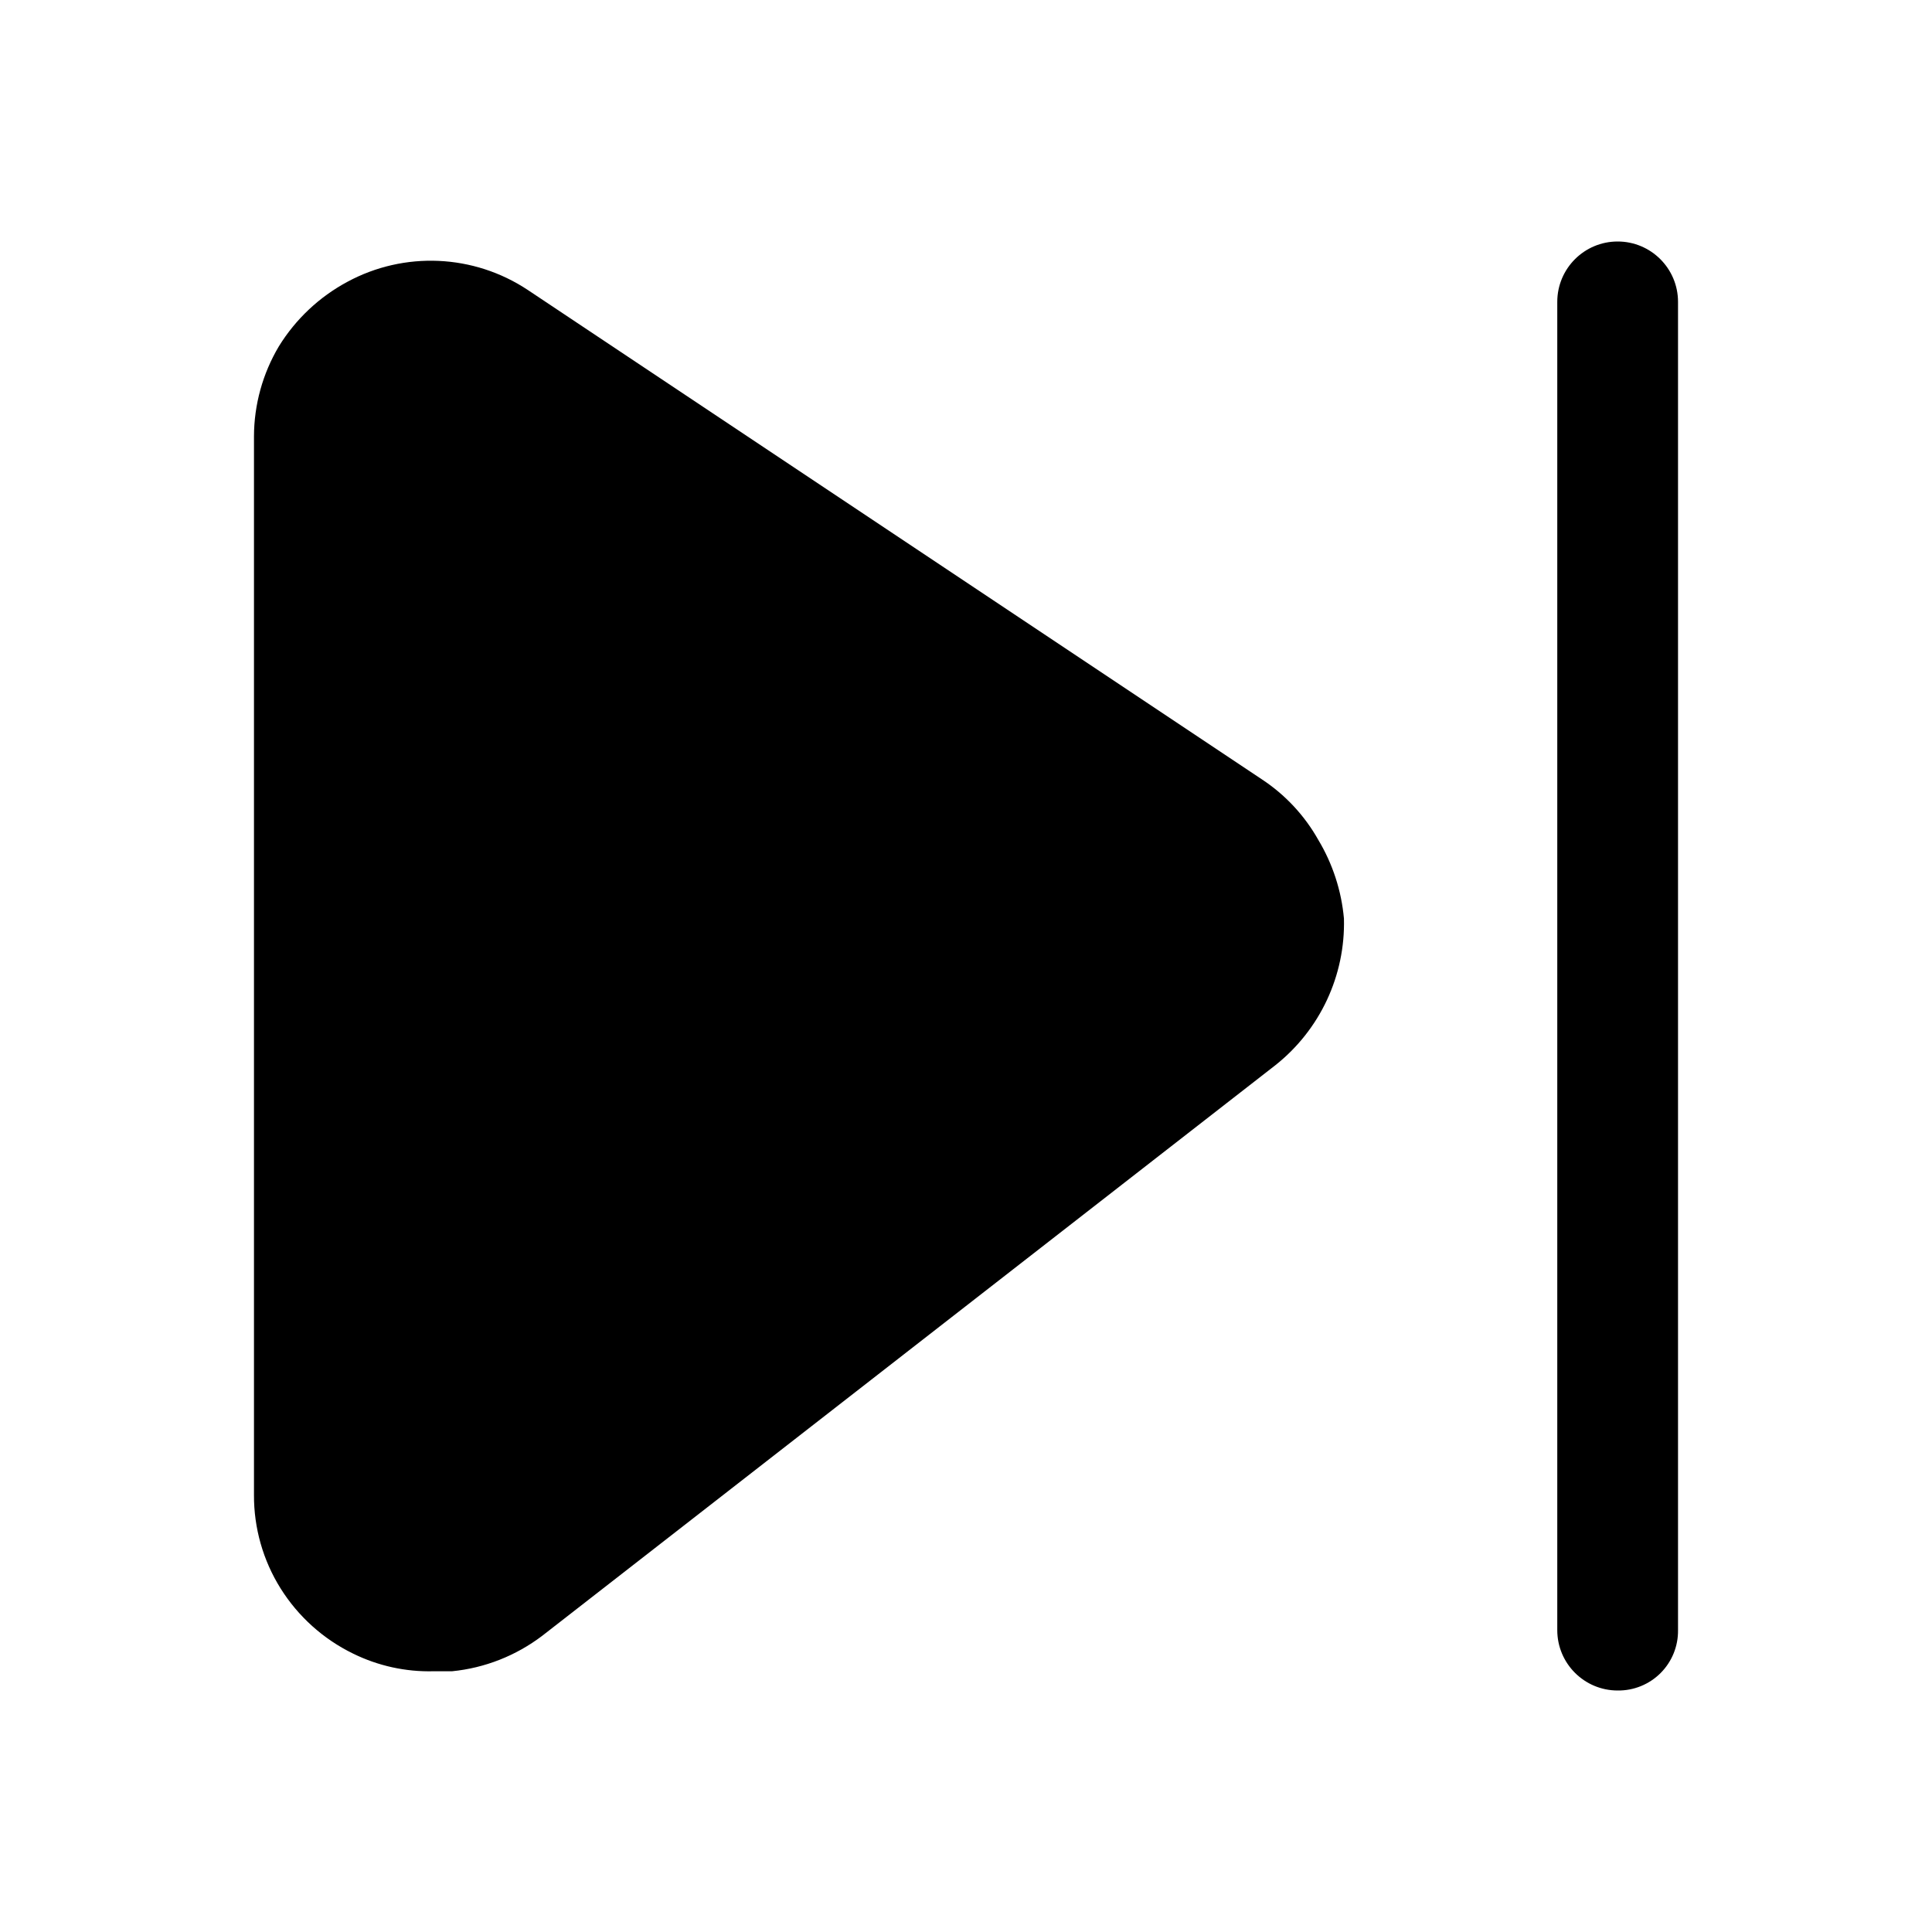
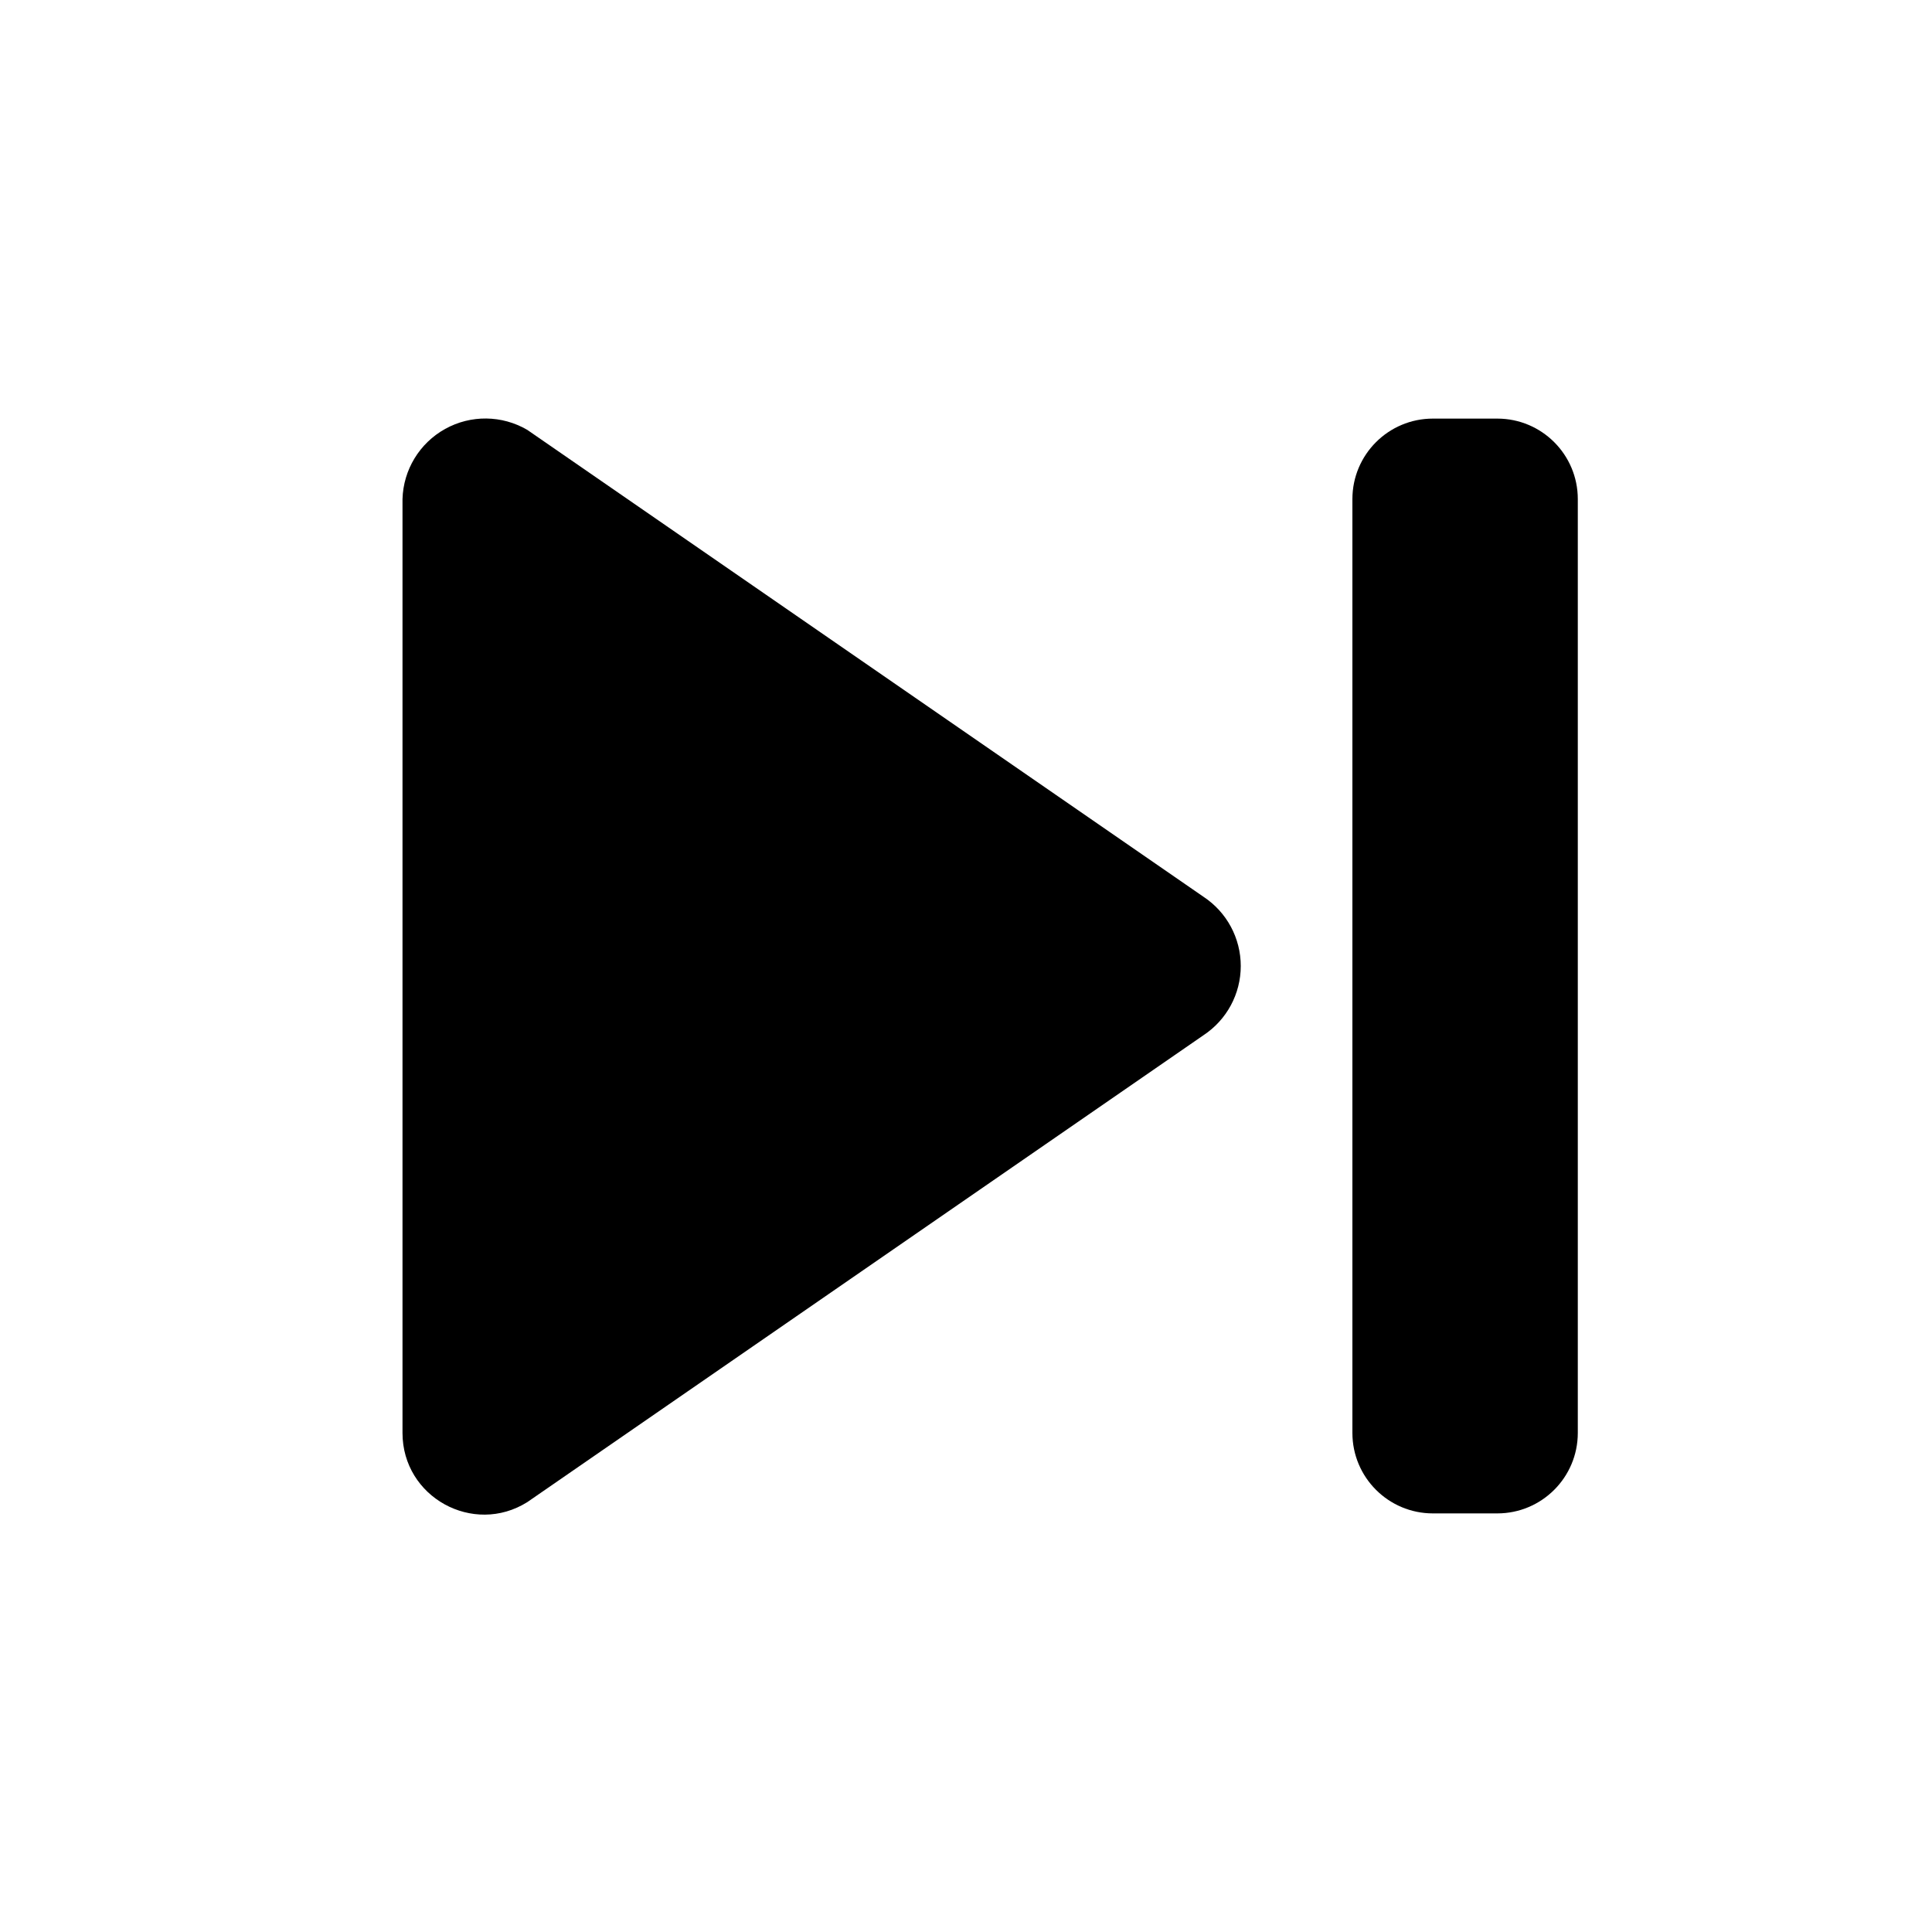
- <svg xmlns="http://www.w3.org/2000/svg" width="1em" height="1em" viewBox="0 0 24 24">
-   <path fill="currentColor" d="M20.095 21a.75.75 0 0 1-.75-.75V3.75a.75.75 0 0 1 1.5 0v16.5a.74.74 0 0 1-.75.75m-3.4-9.589a2.25 2.25 0 0 1-.85 1.82l-9.11 7.09c-.326.247-.713.4-1.12.44h-.23a2.14 2.14 0 0 1-1-.22a2.2 2.2 0 0 1-.9-.81a2.17 2.17 0 0 1-.33-1.16V5.421a2.2 2.2 0 0 1 .31-1.12a2.25 2.25 0 0 1 .85-.8a2.18 2.18 0 0 1 2.24.1l9.12 6.08c.29.191.53.448.7.75a2.3 2.3 0 0 1 .32.98" />
+ <svg xmlns="http://www.w3.org/2000/svg" width="24" height="24" viewBox="0 0 24 24">
+   <g fill="currentColor">
+     <path d="M5 6.2v11.6c0 .8.88 1.28 1.55.86l8.4-5.8a1.03 1.03 0 0 0 0-1.72l-8.4-5.8A1.03 1.03 0 0 0 5 6.2z" />
+     <rect x="16.8" y="5.2" width="2.8" height="13.6" rx="1" />
+   </g>
</svg>
